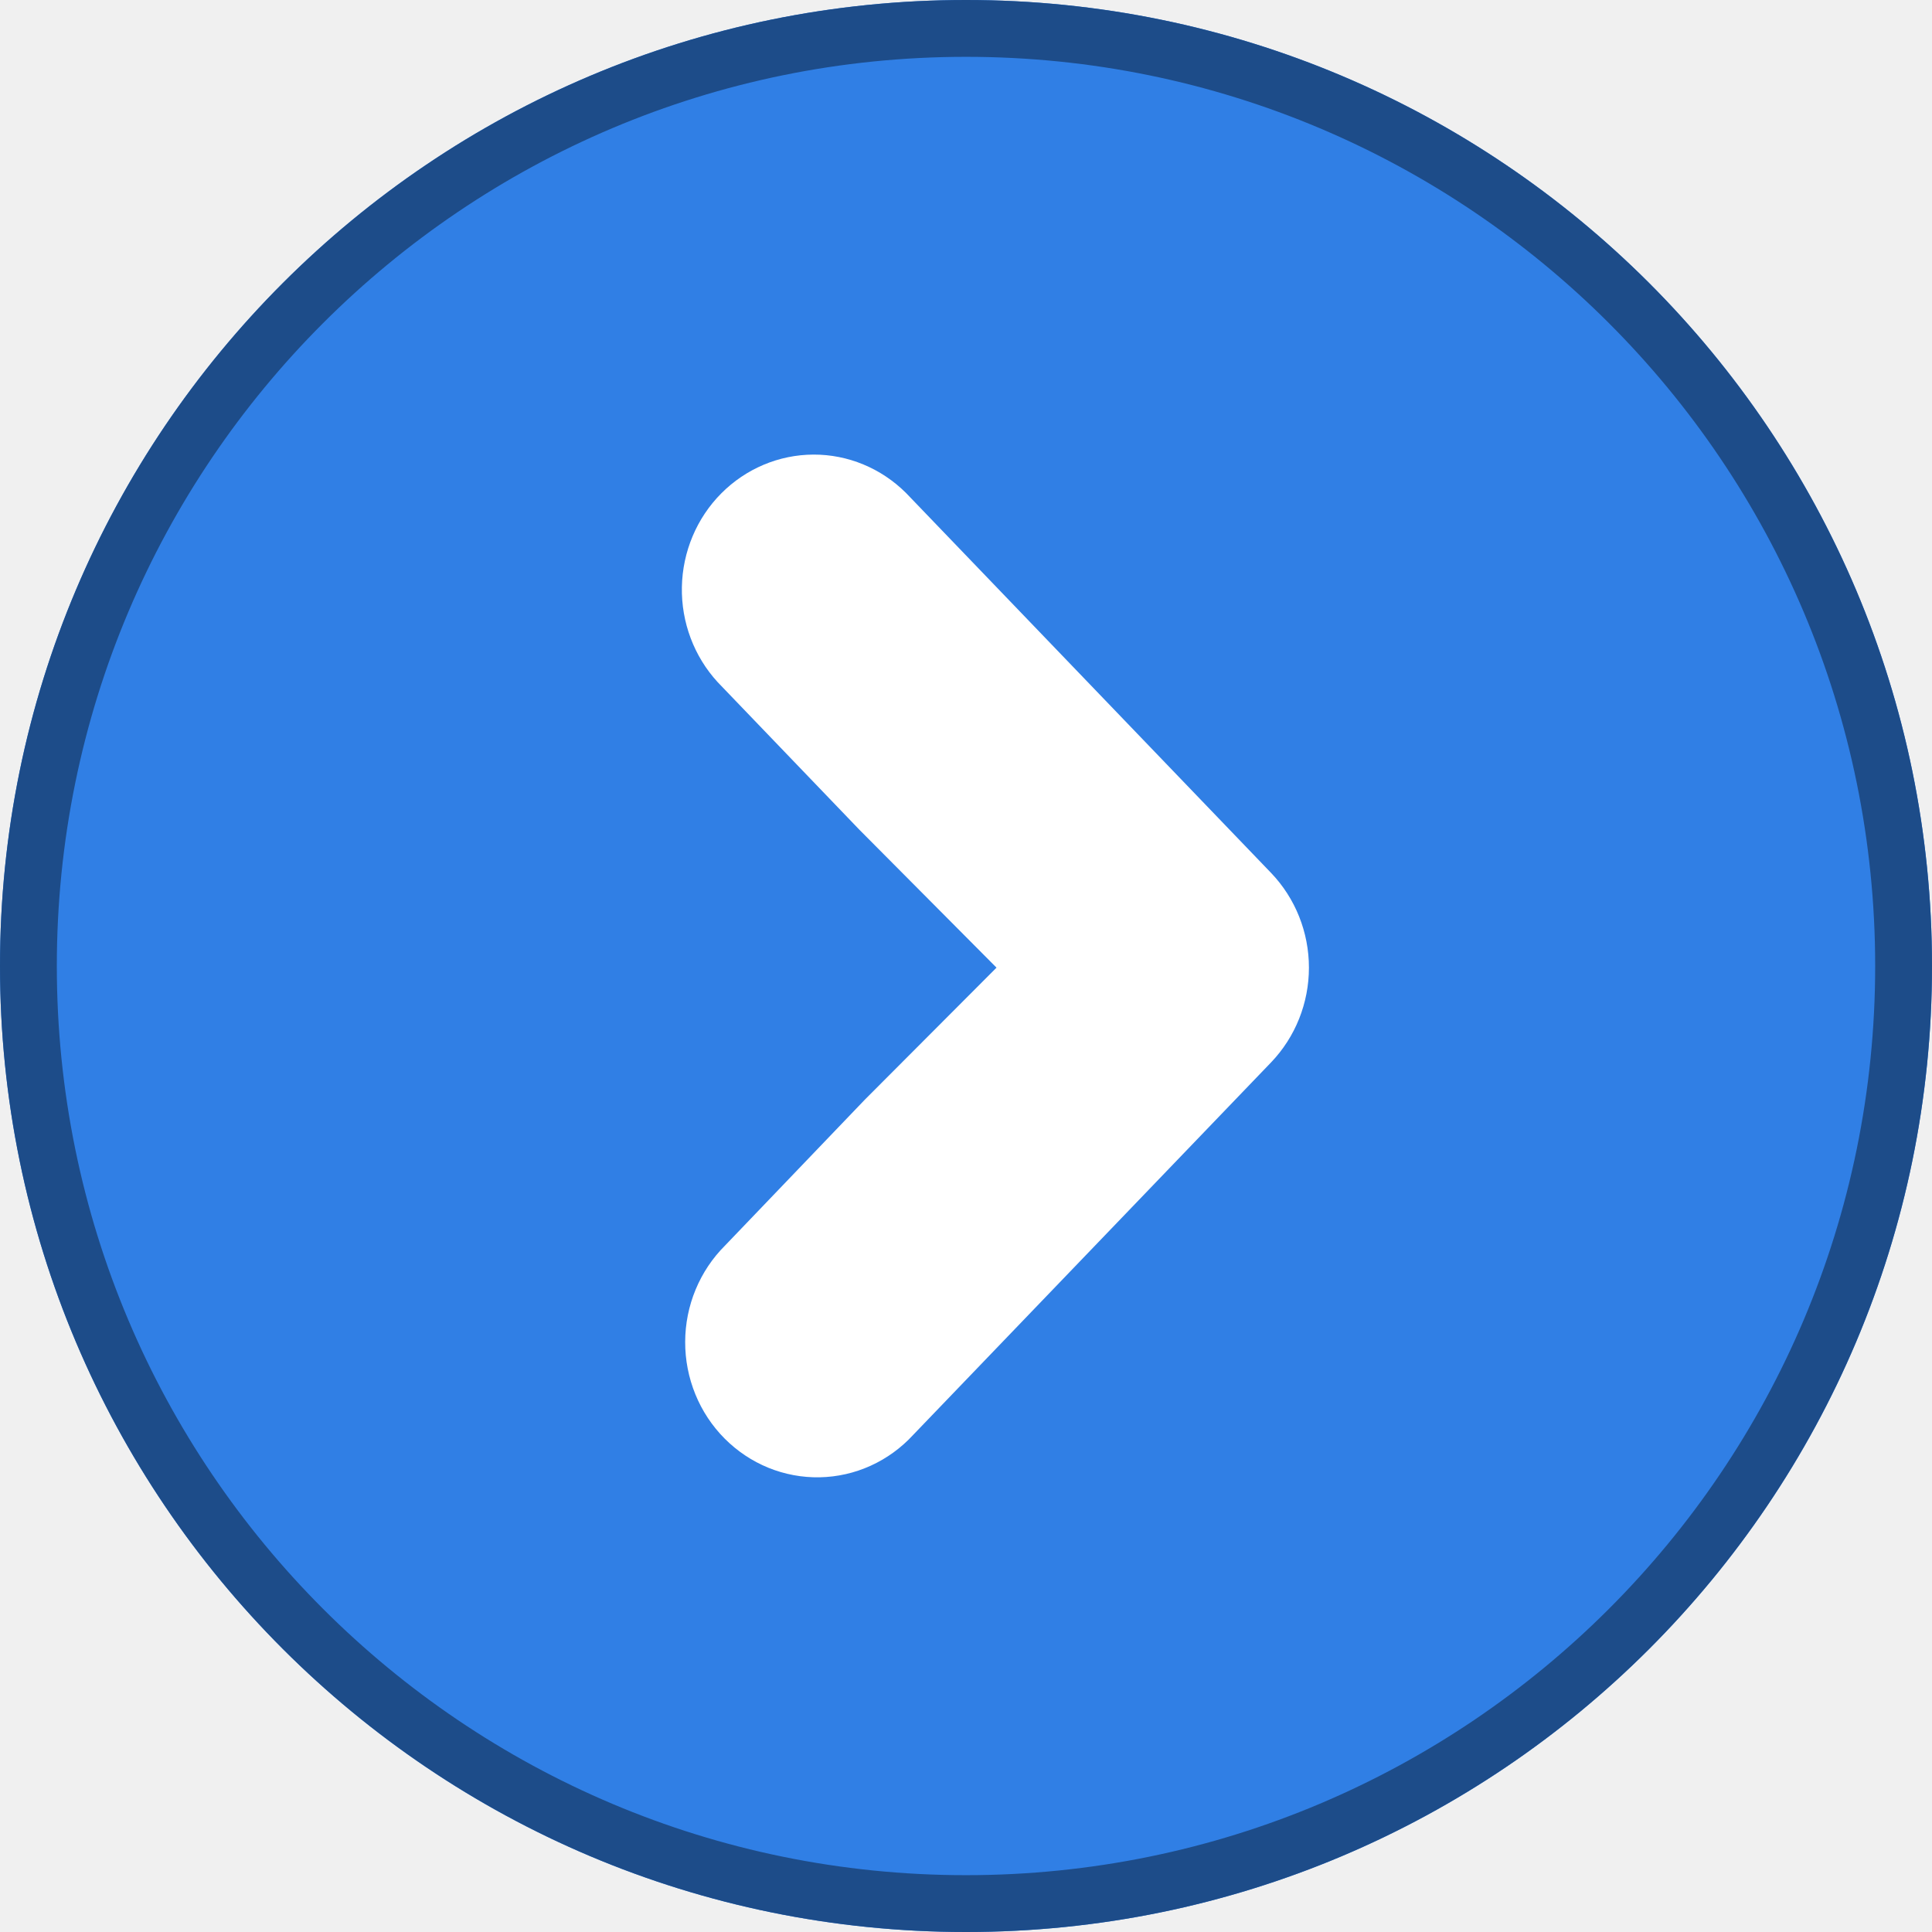
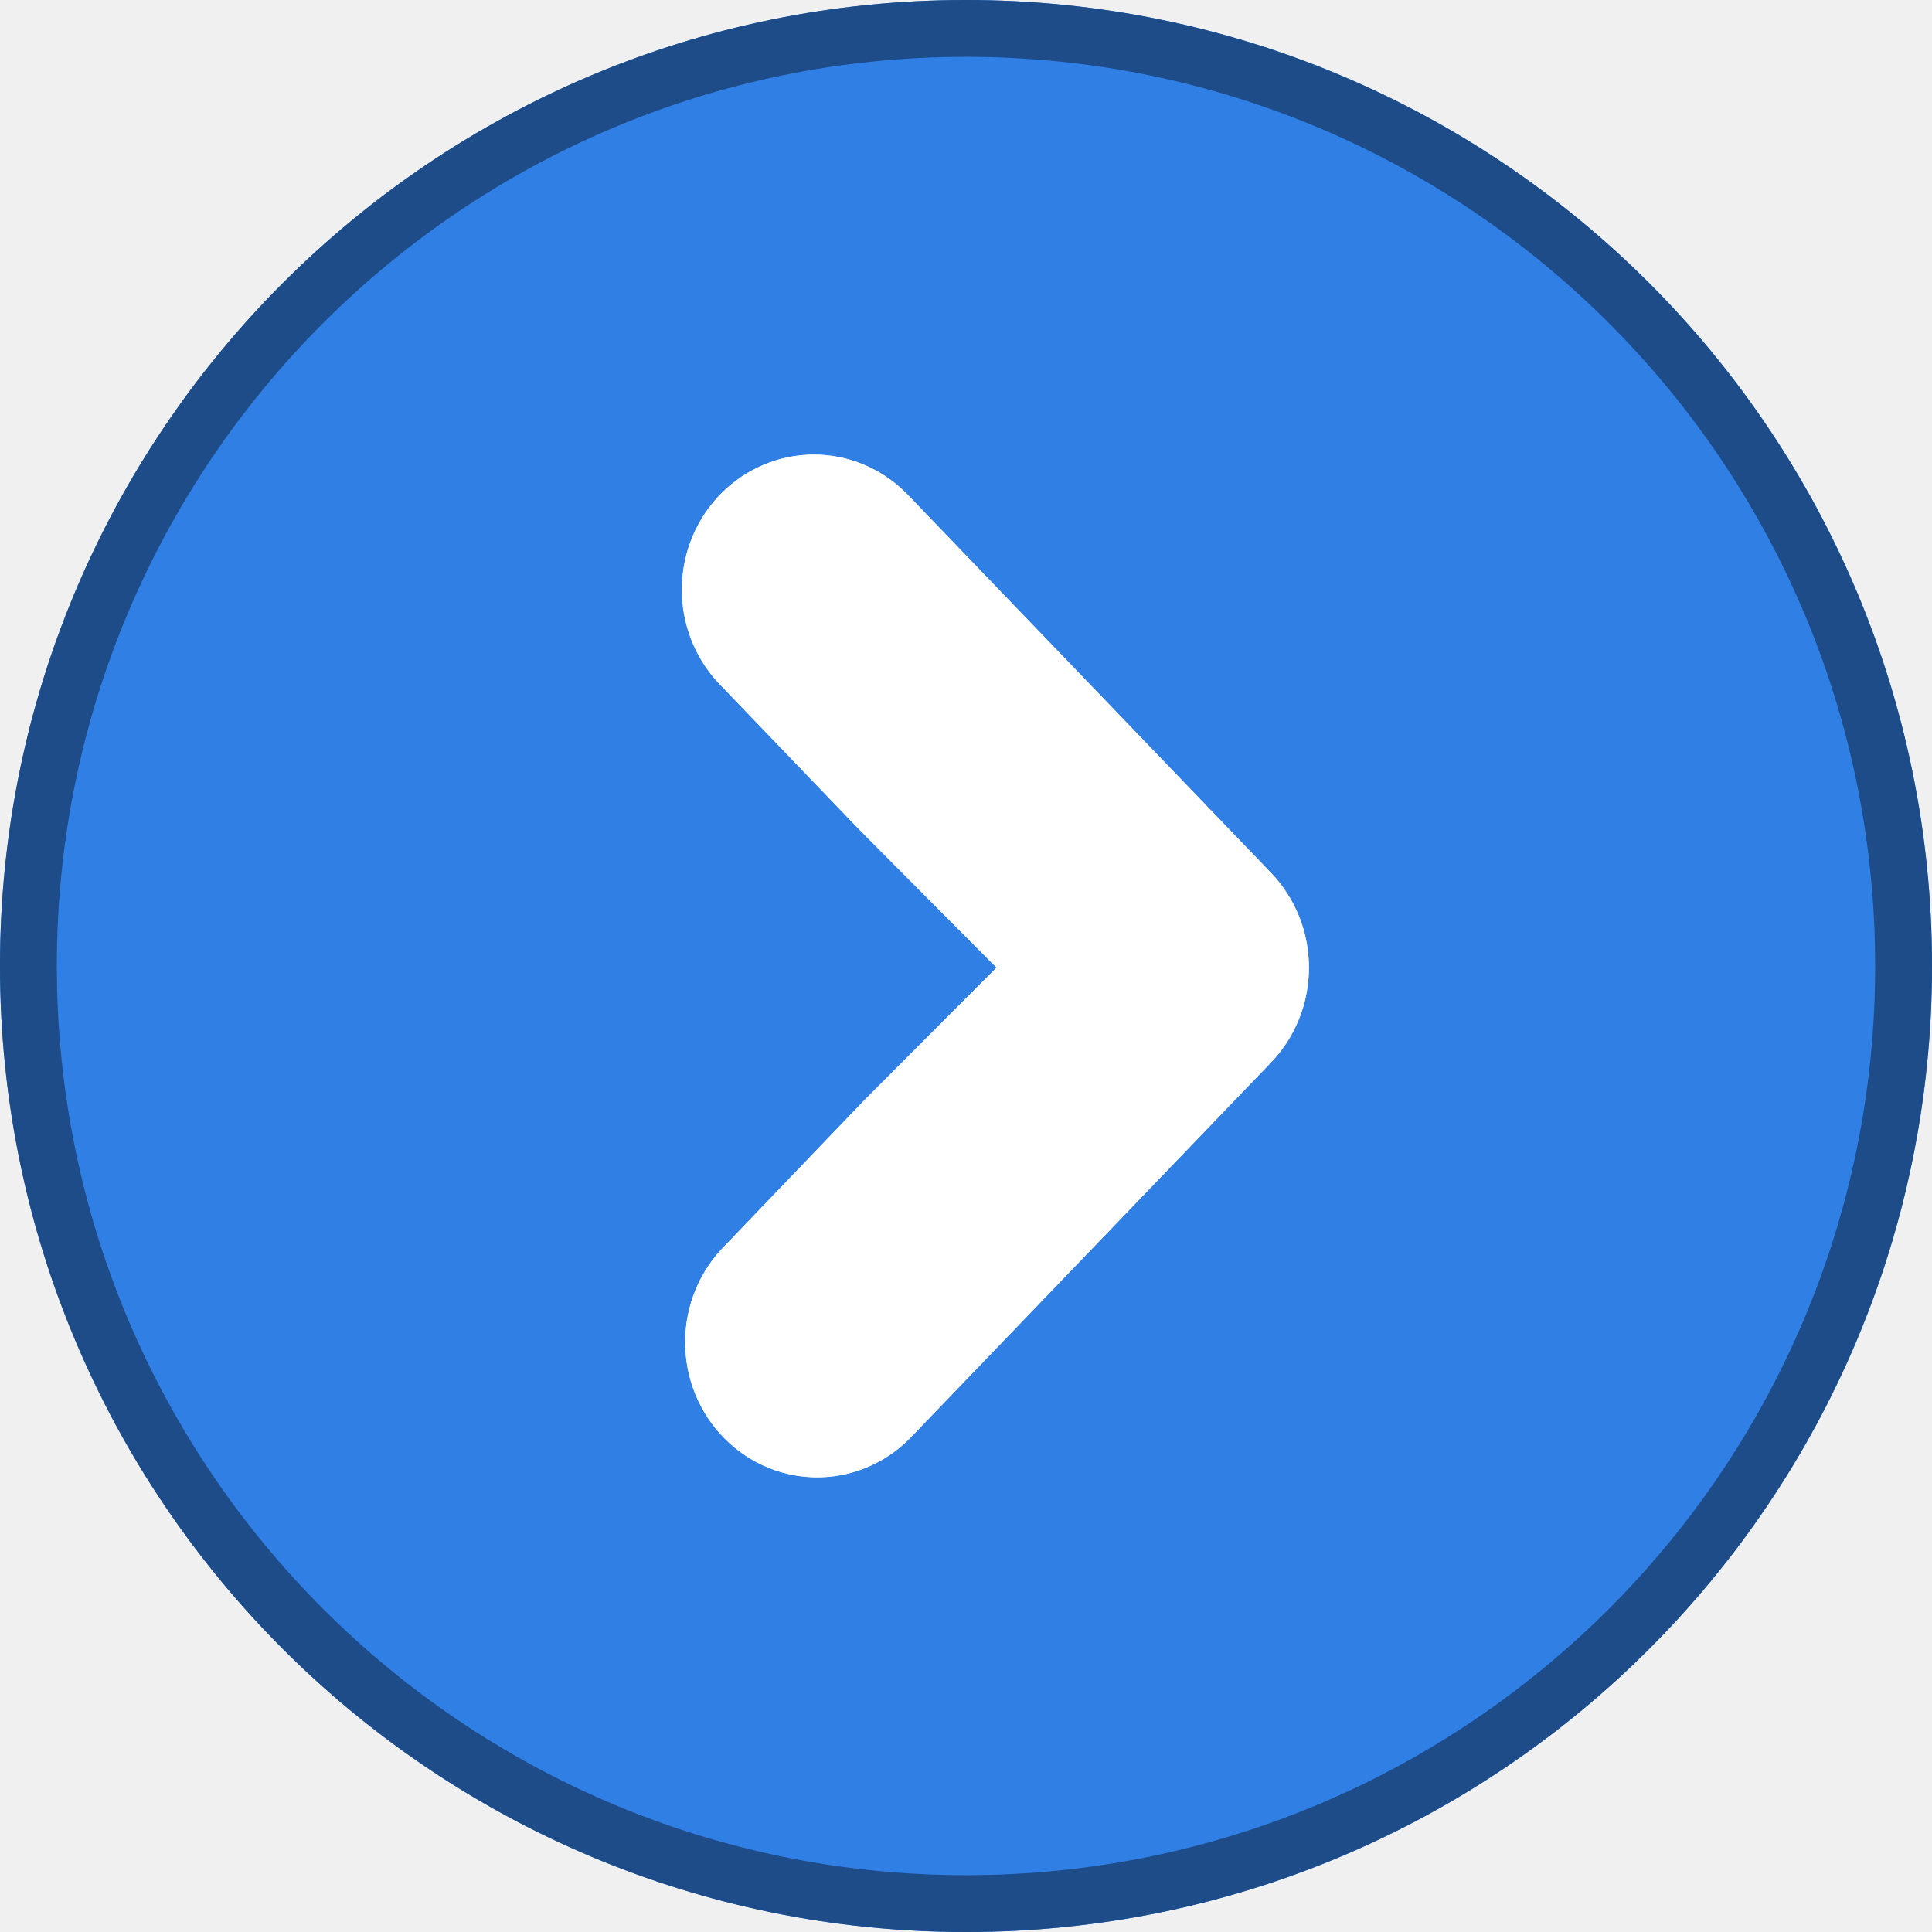
<svg xmlns="http://www.w3.org/2000/svg" width="34" height="34" viewBox="0 0 34 34" class="marker-color" fill="#307FE5">
-   <circle cx="17" cy="17" r="17" />
-   <path fill-rule="evenodd" clip-rule="evenodd" d="M 17,33 C 25.837,33 33,25.837 33,17 33,8.163 25.837,1 17,1 8.163,1 1,8.163 1,17 1,25.837 8.163,33 17,33 Z m 0,1 C 26.389,34 34,26.389 34,17 34,7.611 26.389,0 17,0 7.611,0 0,7.611 0,17 0,26.389 7.611,34 17,34 Z" style="filter:url(#filter2)" />
-   <path d="m 12.63,12.005 c -0.416,-0.453 -0.642,-1.054 -0.63,-1.675 0.012,-0.621 0.261,-1.213 0.694,-1.648 0.433,-0.435 1.015,-0.68 1.622,-0.682 0.607,-0.002 1.19,0.24 1.626,0.673 l 6.428,6.69 c 0.426,0.445 0.665,1.043 0.665,1.666 0,0.623 -0.239,1.221 -0.665,1.666 l -6.298,6.555 c -0.212,0.231 -0.467,0.416 -0.749,0.544 -0.283,0.129 -0.588,0.198 -0.897,0.204 -0.309,0.006 -0.617,-0.051 -0.904,-0.168 -0.287,-0.117 -0.549,-0.292 -0.77,-0.514 -0.221,-0.222 -0.396,-0.487 -0.515,-0.779 -0.119,-0.292 -0.18,-0.606 -0.179,-0.922 7e-4,-0.317 0.063,-0.63 0.184,-0.921 0.121,-0.292 0.297,-0.555 0.519,-0.776 l 2.455,-2.562 c 2.321,-2.327 2.321,-2.327 2.321,-2.327 l -2.415,-2.429 z" fill="#ffffff" />
+   <circle cx="17" cy="17" r="17" mask="url(#icon-mask)" />
+   <circle cx="17" cy="17" r="17" mask="url(#icon-mask-2)" fill="#fff" />
+   <path fill-rule="evenodd" clip-rule="evenodd" d="M 17,33 C 25.837,33 33,25.837 33,17 33,8.163 25.837,1 17,1 8.163,1 1,8.163 1,17 1,25.837 8.163,33 17,33 Z m 0,1 C 26.389,34 34,26.389 34,17 34,7.611 26.389,0 17,0 7.611,0 0,7.611 0,17 0,26.389 7.611,34 17,34 Z" style="filter:url(#stroke-filter)" />
+   <mask id="icon-mask" class="icon-mask-exclude">
+     <g class="marker-icon-container" transform="translate(17,17)">
+       <rect width="100%" height="100%" fill="#fff" transform="translate(-17,-17)" />
+       <g transform="translate(-17,-17)">
+         <path fill="#000" d="m 12.63,12.005 c -0.416,-0.453 -0.642,-1.054 -0.63,-1.675 0.012,-0.621 0.261,-1.213 0.694,-1.648 0.433,-0.435 1.015,-0.68 1.622,-0.682 0.607,-0.002 1.19,0.24 1.626,0.673 l 6.428,6.69 c 0.426,0.445 0.665,1.043 0.665,1.666 0,0.623 -0.239,1.221 -0.665,1.666 l -6.298,6.555 c -0.212,0.231 -0.467,0.416 -0.749,0.544 -0.283,0.129 -0.588,0.198 -0.897,0.204 -0.309,0.006 -0.617,-0.051 -0.904,-0.168 -0.287,-0.117 -0.549,-0.292 -0.77,-0.514 -0.221,-0.222 -0.396,-0.487 -0.515,-0.779 -0.119,-0.292 -0.18,-0.606 -0.179,-0.922 7e-4,-0.317 0.063,-0.63 0.184,-0.921 0.121,-0.292 0.297,-0.555 0.519,-0.776 l 2.455,-2.562 c 2.321,-2.327 2.321,-2.327 2.321,-2.327 l -2.415,-2.429 z" />
+       </g>
+     </g>
+   </mask>
+   <mask id="icon-mask-2" class="icon-mask-overlay">
+     <g class="marker-icon-container" transform="translate(17,17)">
+       <rect width="100%" height="100%" fill="#000" transform="translate(-17,-17)" />
+       <g transform="translate(-17,-17)">
+         <path fill="#fff" d="m 12.63,12.005 c -0.416,-0.453 -0.642,-1.054 -0.63,-1.675 0.012,-0.621 0.261,-1.213 0.694,-1.648 0.433,-0.435 1.015,-0.68 1.622,-0.682 0.607,-0.002 1.19,0.24 1.626,0.673 l 6.428,6.69 c 0.426,0.445 0.665,1.043 0.665,1.666 0,0.623 -0.239,1.221 -0.665,1.666 l -6.298,6.555 c -0.212,0.231 -0.467,0.416 -0.749,0.544 -0.283,0.129 -0.588,0.198 -0.897,0.204 -0.309,0.006 -0.617,-0.051 -0.904,-0.168 -0.287,-0.117 -0.549,-0.292 -0.77,-0.514 -0.221,-0.222 -0.396,-0.487 -0.515,-0.779 -0.119,-0.292 -0.18,-0.606 -0.179,-0.922 7e-4,-0.317 0.063,-0.63 0.184,-0.921 0.121,-0.292 0.297,-0.555 0.519,-0.776 l 2.455,-2.562 c 2.321,-2.327 2.321,-2.327 2.321,-2.327 l -2.415,-2.429 z" />
+       </g>
+     </g>
+   </mask>
  <defs>
-     <filter id="filter2" color-interpolation-filters="sRGB" x="0" y="0" width="1" height="1">
-       <feColorMatrix id="feColorMatrix2" values="0.6 0 0 0 0 0 0.6 0 0 0 0 0 0.6 0 0 0 0 0 1 0 " />
+     <filter id="stroke-filter" style="color-interpolation-filters:sRGB" x="0" y="0" width="1" height="1">
+       <feColorMatrix values="0.6 0 0 0 0 0 0.6 0 0 0 0 0 0.6 0 0 0 0 0 1 0" />
    </filter>
  </defs>
</svg>
